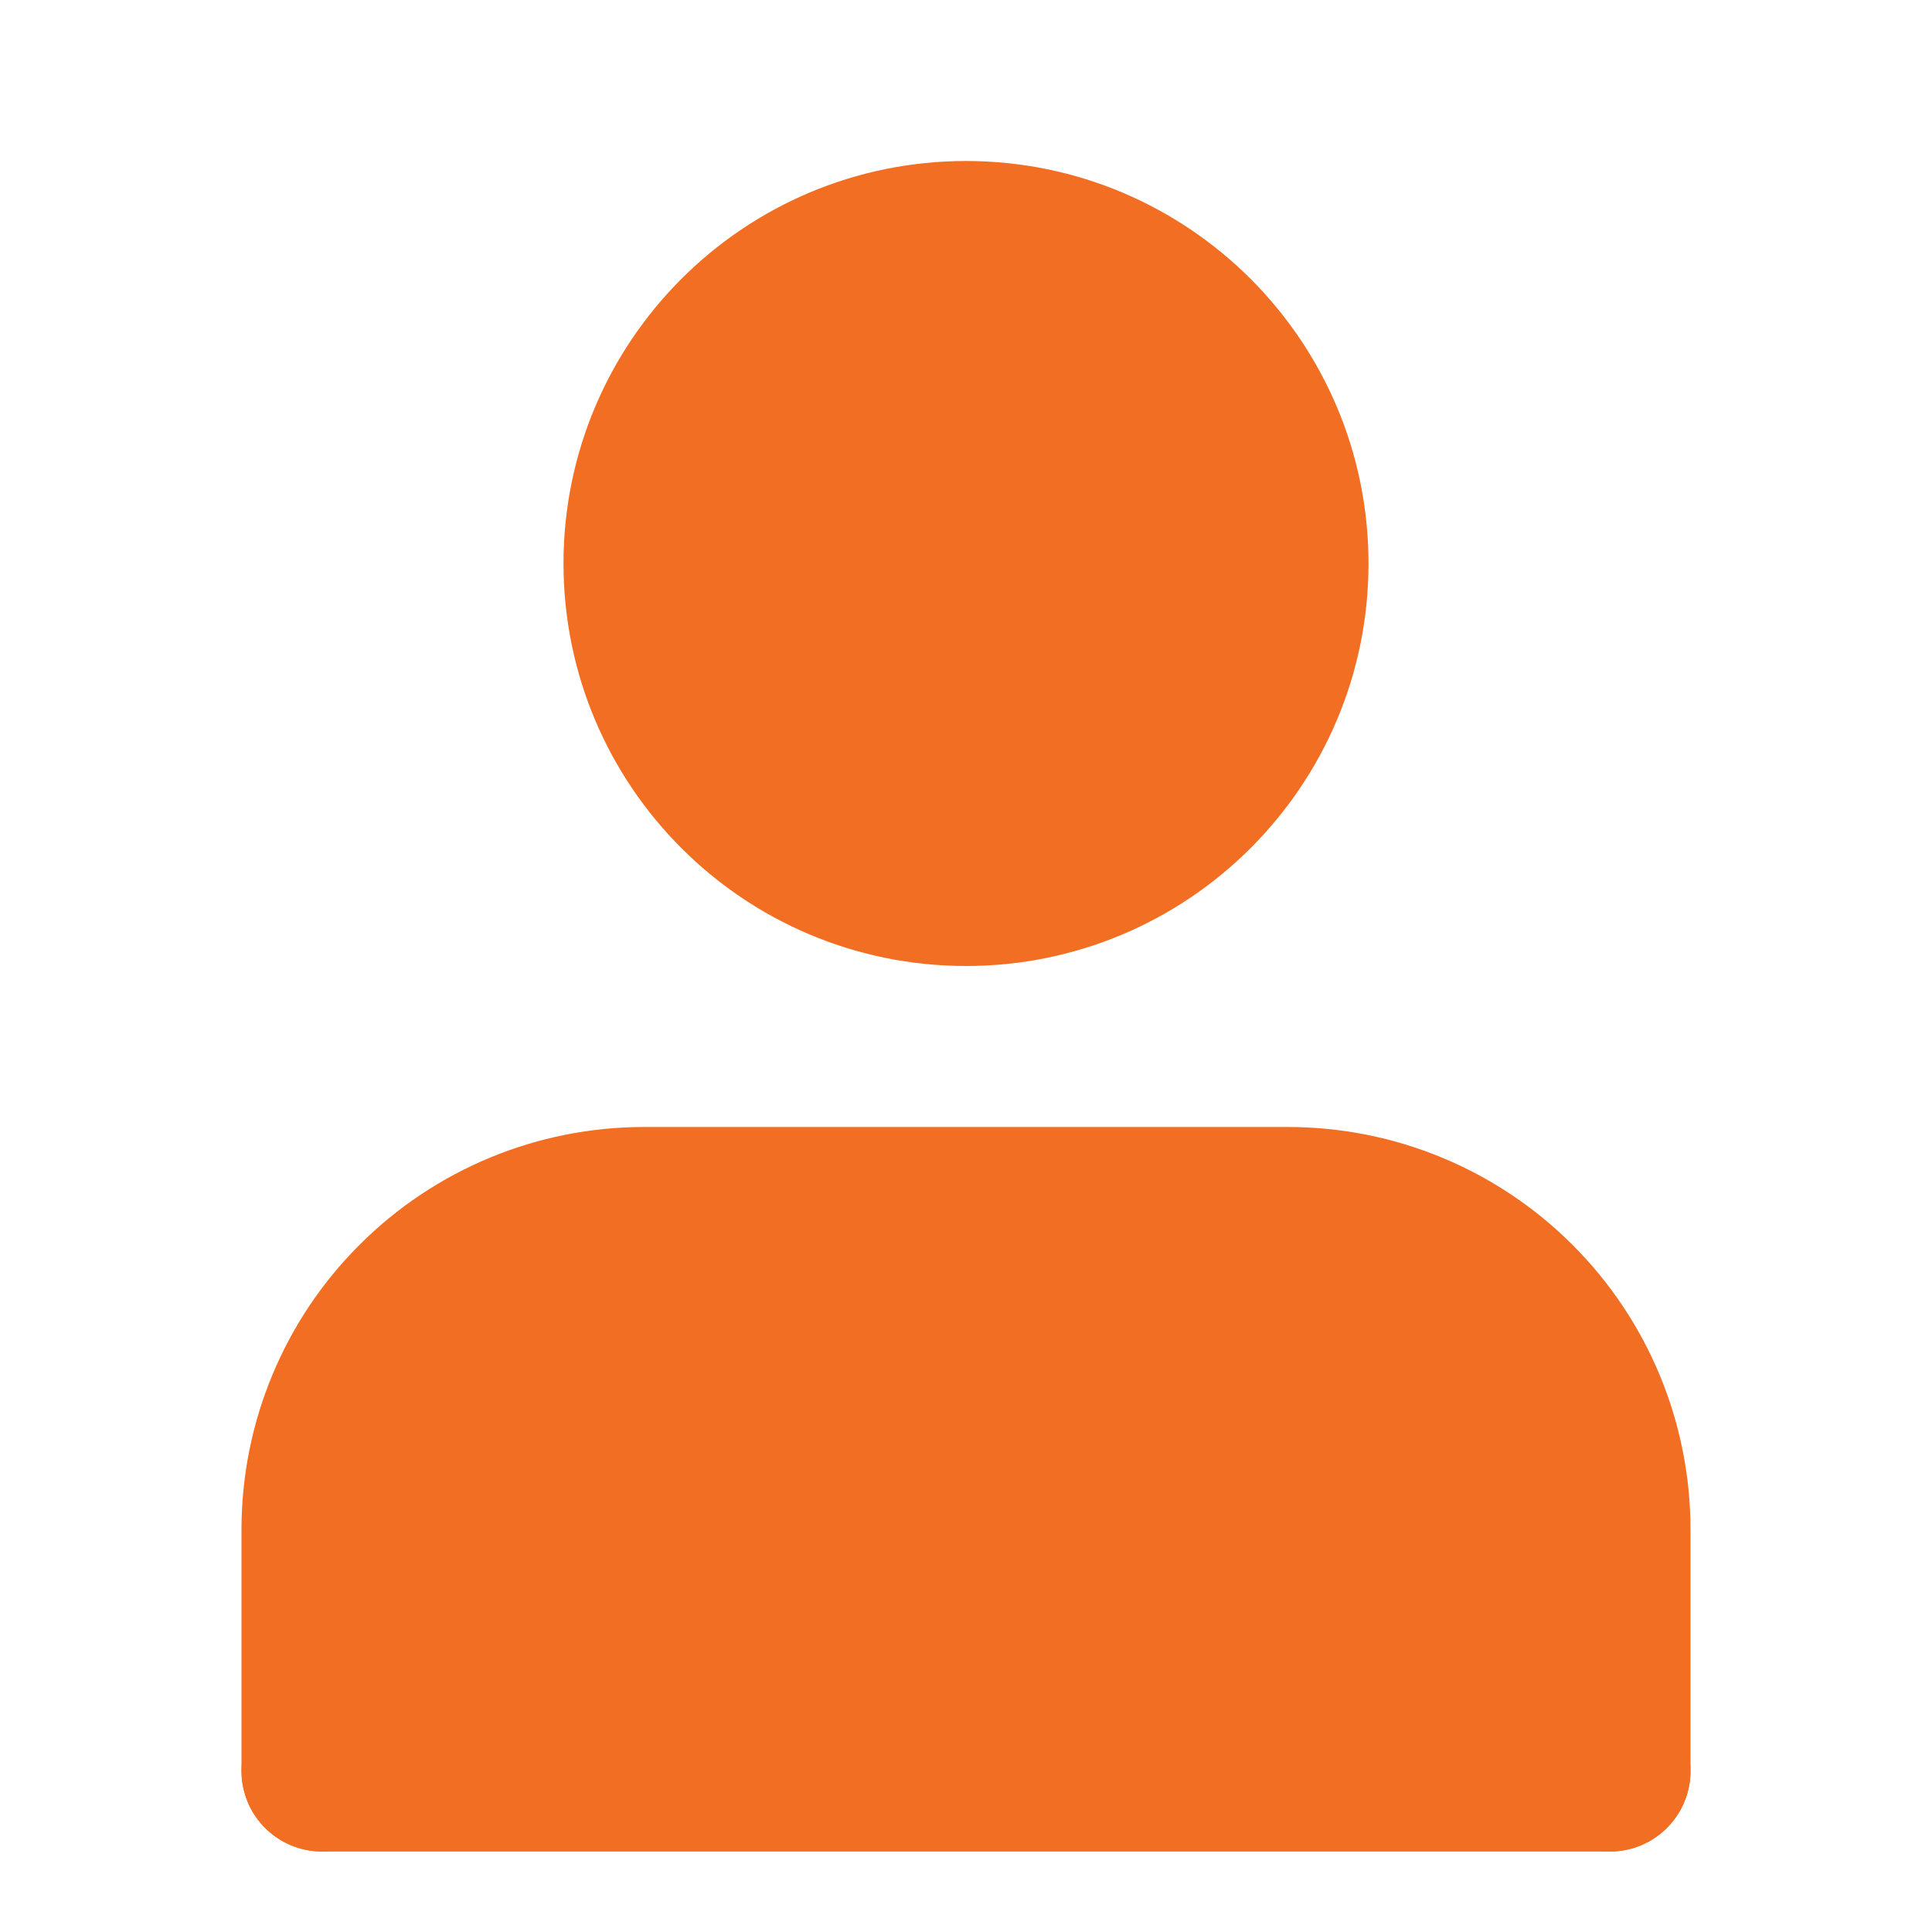
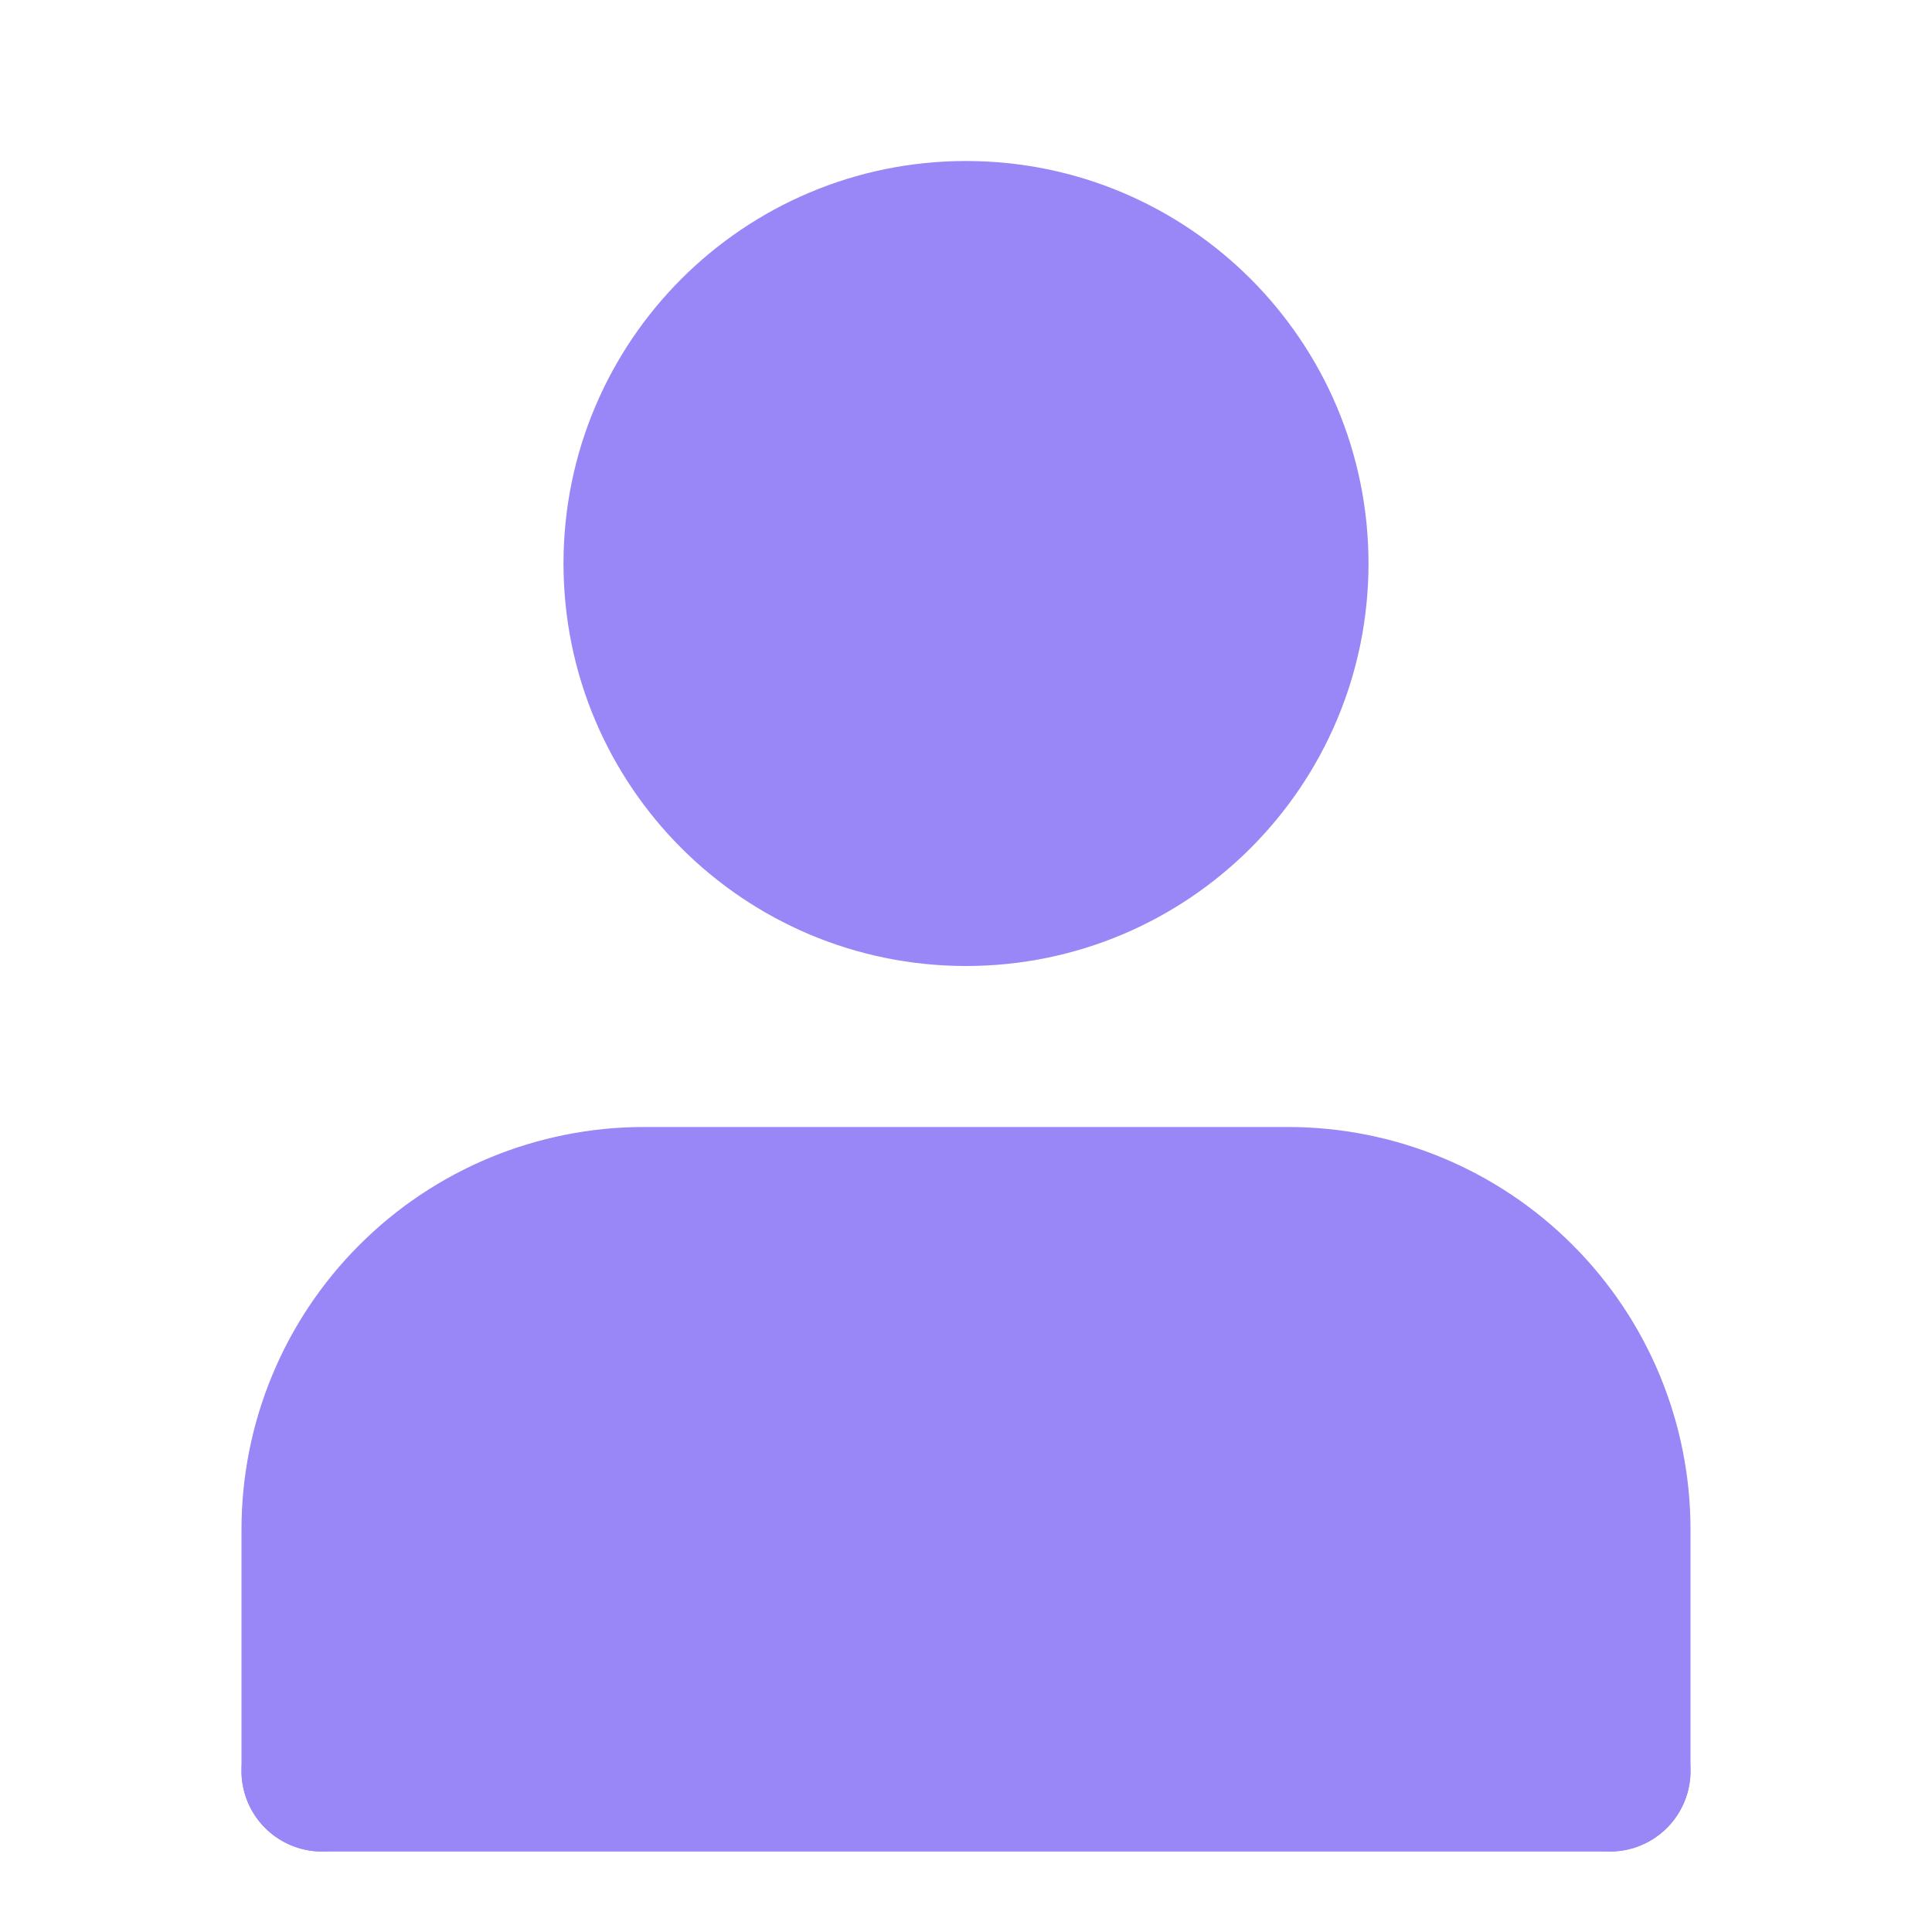
<svg xmlns="http://www.w3.org/2000/svg" width="24" height="24" viewBox="0 0 24 24" fill="none">
-   <path d="M20 22V19C20 17.939 19.579 16.922 18.828 16.172C18.078 15.421 17.061 15 16 15H8C6.939 15 5.922 15.421 5.172 16.172C4.421 16.922 4 17.939 4 19V22" fill="#F26E22" />
-   <path d="M20 22V19C20 17.939 19.579 16.922 18.828 16.172C18.078 15.421 17.061 15 16 15H8C6.939 15 5.922 15.421 5.172 16.172C4.421 16.922 4 17.939 4 19V22" stroke="#F26E22" stroke-width="2" stroke-linecap="round" stroke-linejoin="round" />
-   <path d="M4 22H20" stroke="#F26E22" stroke-width="2" stroke-linecap="round" />
-   <path d="M12 11C14.209 11 16 9.209 16 7C16 4.791 14.209 3 12 3C9.791 3 8 4.791 8 7C8 9.209 9.791 11 12 11Z" fill="#F26E22" stroke="#F26E22" stroke-width="2" stroke-linecap="round" stroke-linejoin="round" />
+   <path d="M20 22V19C20 17.939 19.579 16.922 18.828 16.172C18.078 15.421 17.061 15 16 15H8C6.939 15 5.922 15.421 5.172 16.172C4.421 16.922 4 17.939 4 19V22" fill="#9986F7" />
+   <path d="M20 22V19C20 17.939 19.579 16.922 18.828 16.172C18.078 15.421 17.061 15 16 15H8C6.939 15 5.922 15.421 5.172 16.172C4.421 16.922 4 17.939 4 19V22" stroke="#9986F7" stroke-width="2" stroke-linecap="round" stroke-linejoin="round" />
+   <path d="M4 22H20" stroke="#9986F7" stroke-width="2" stroke-linecap="round" />
+   <path d="M12 11C14.209 11 16 9.209 16 7C16 4.791 14.209 3 12 3C9.791 3 8 4.791 8 7C8 9.209 9.791 11 12 11Z" fill="#9986F7" stroke="#9986F7" stroke-width="2" stroke-linecap="round" stroke-linejoin="round" />
</svg>
